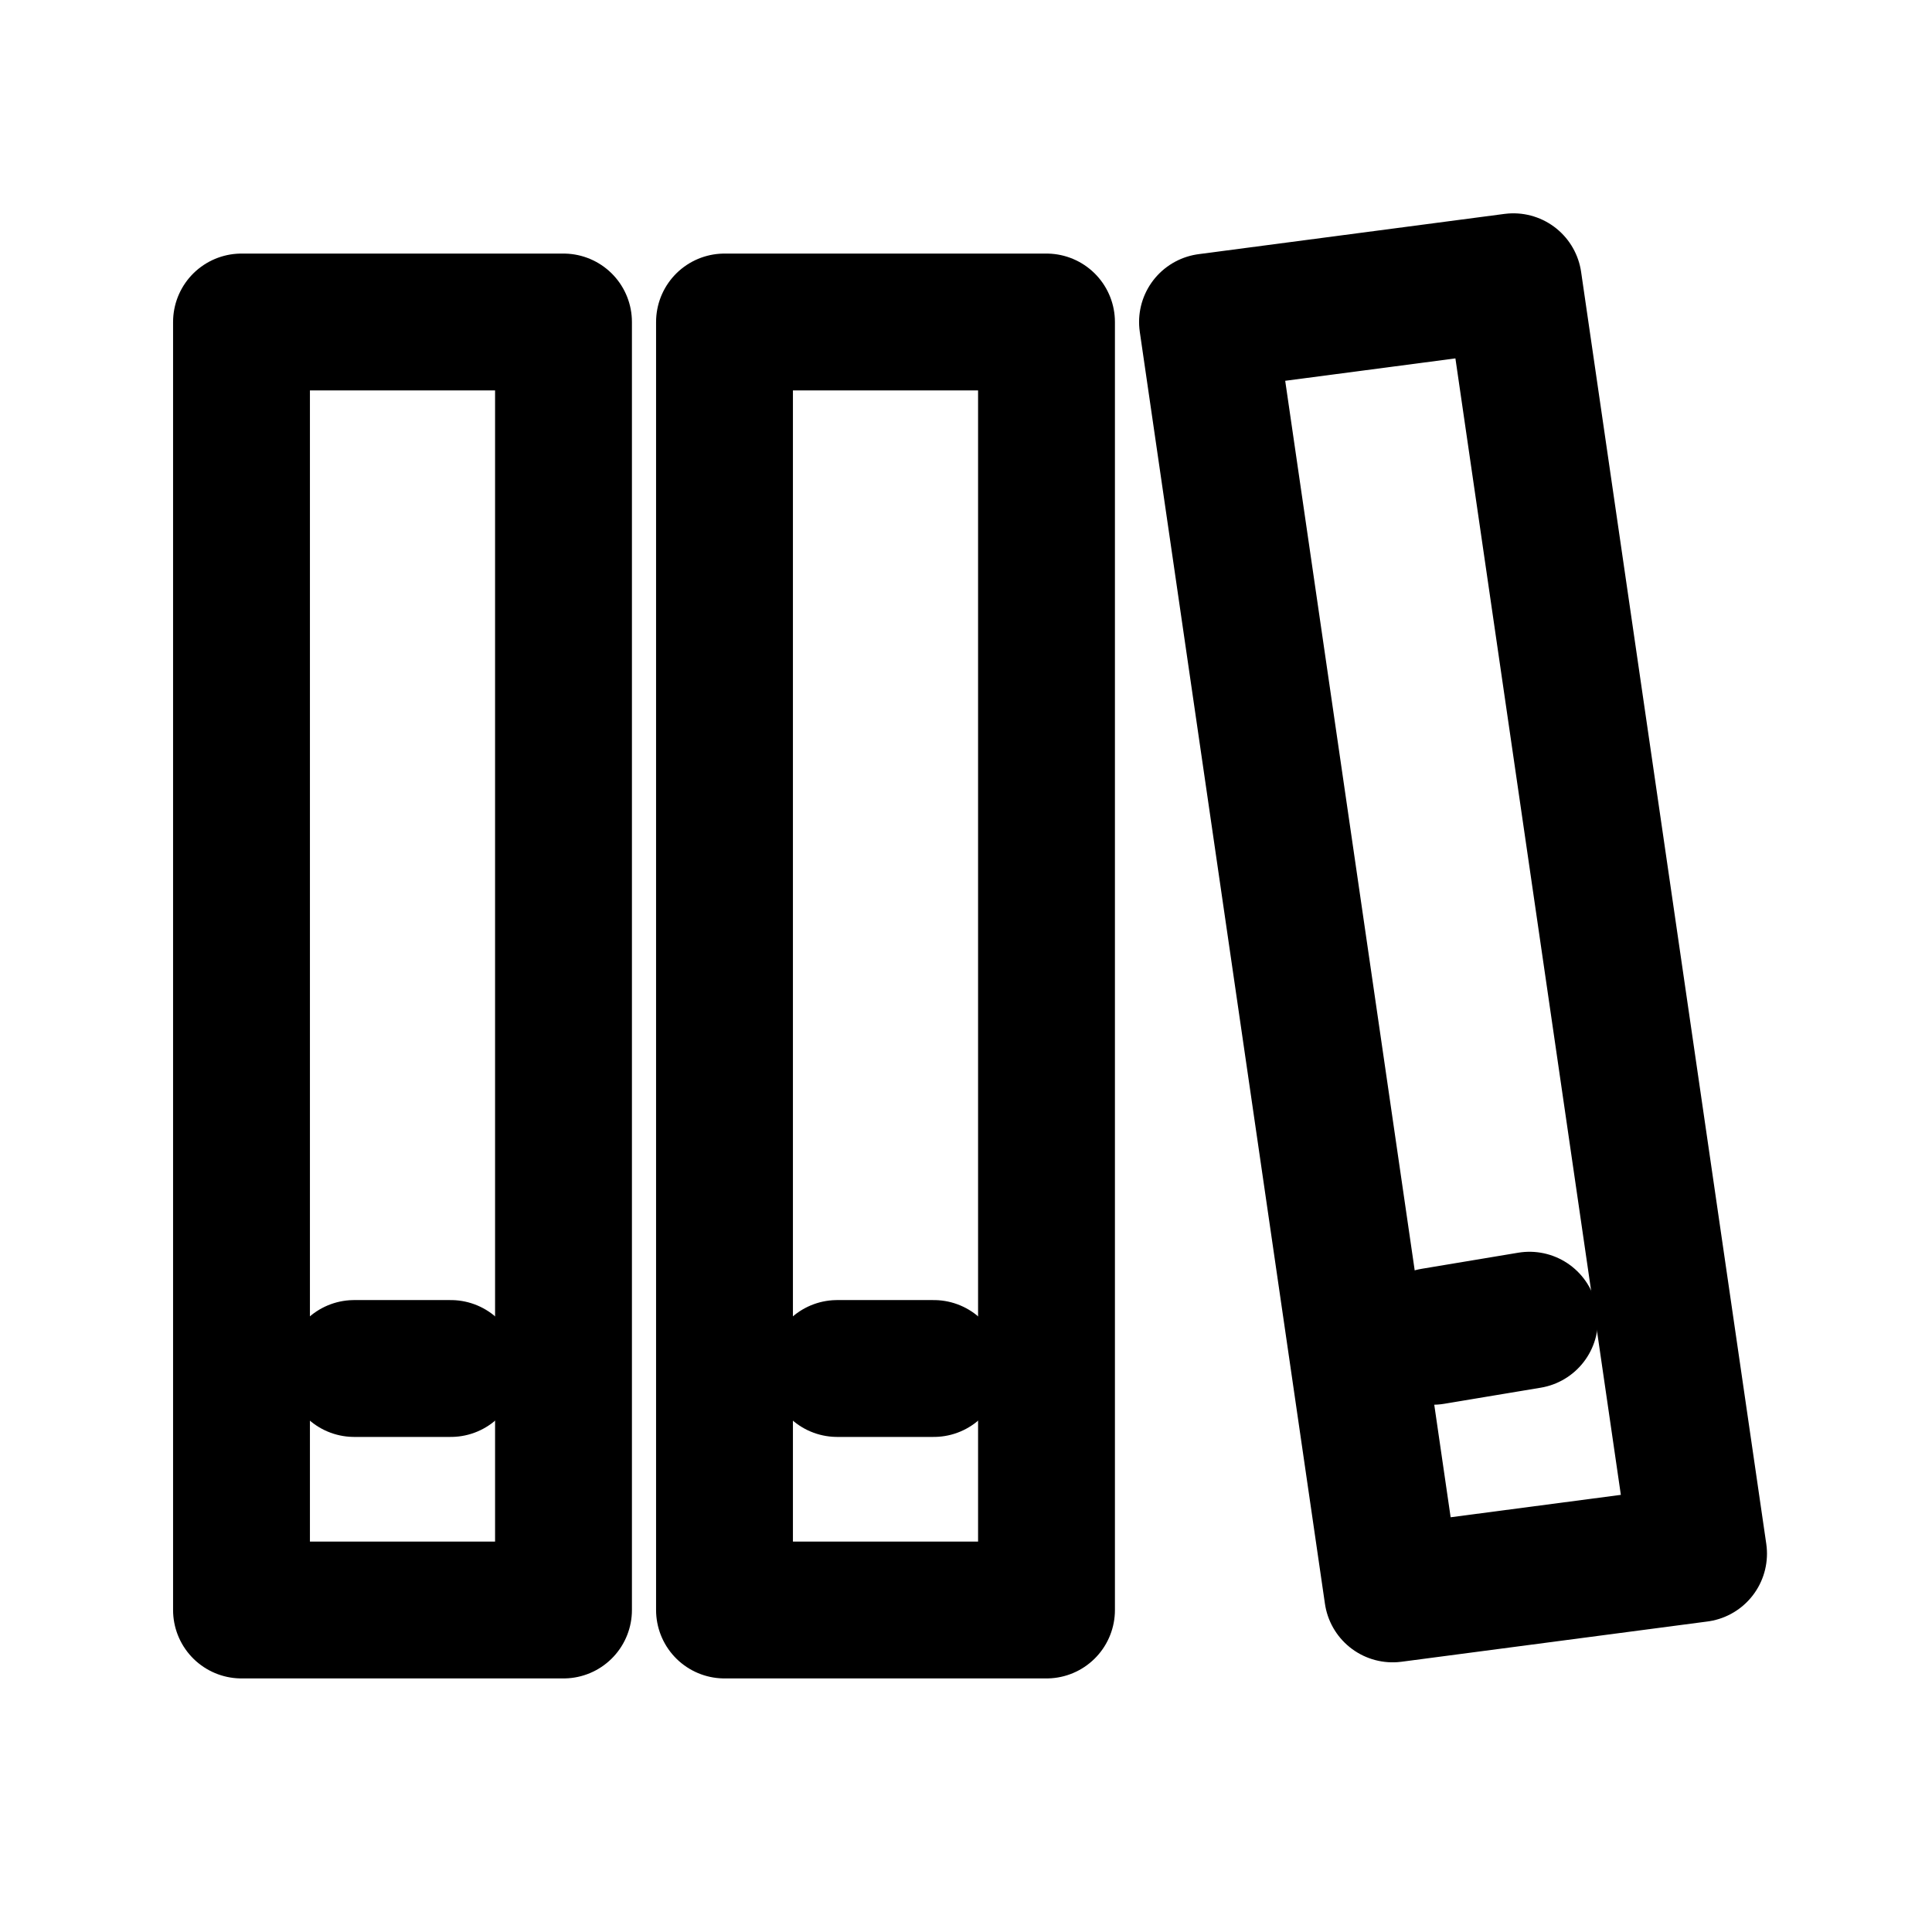
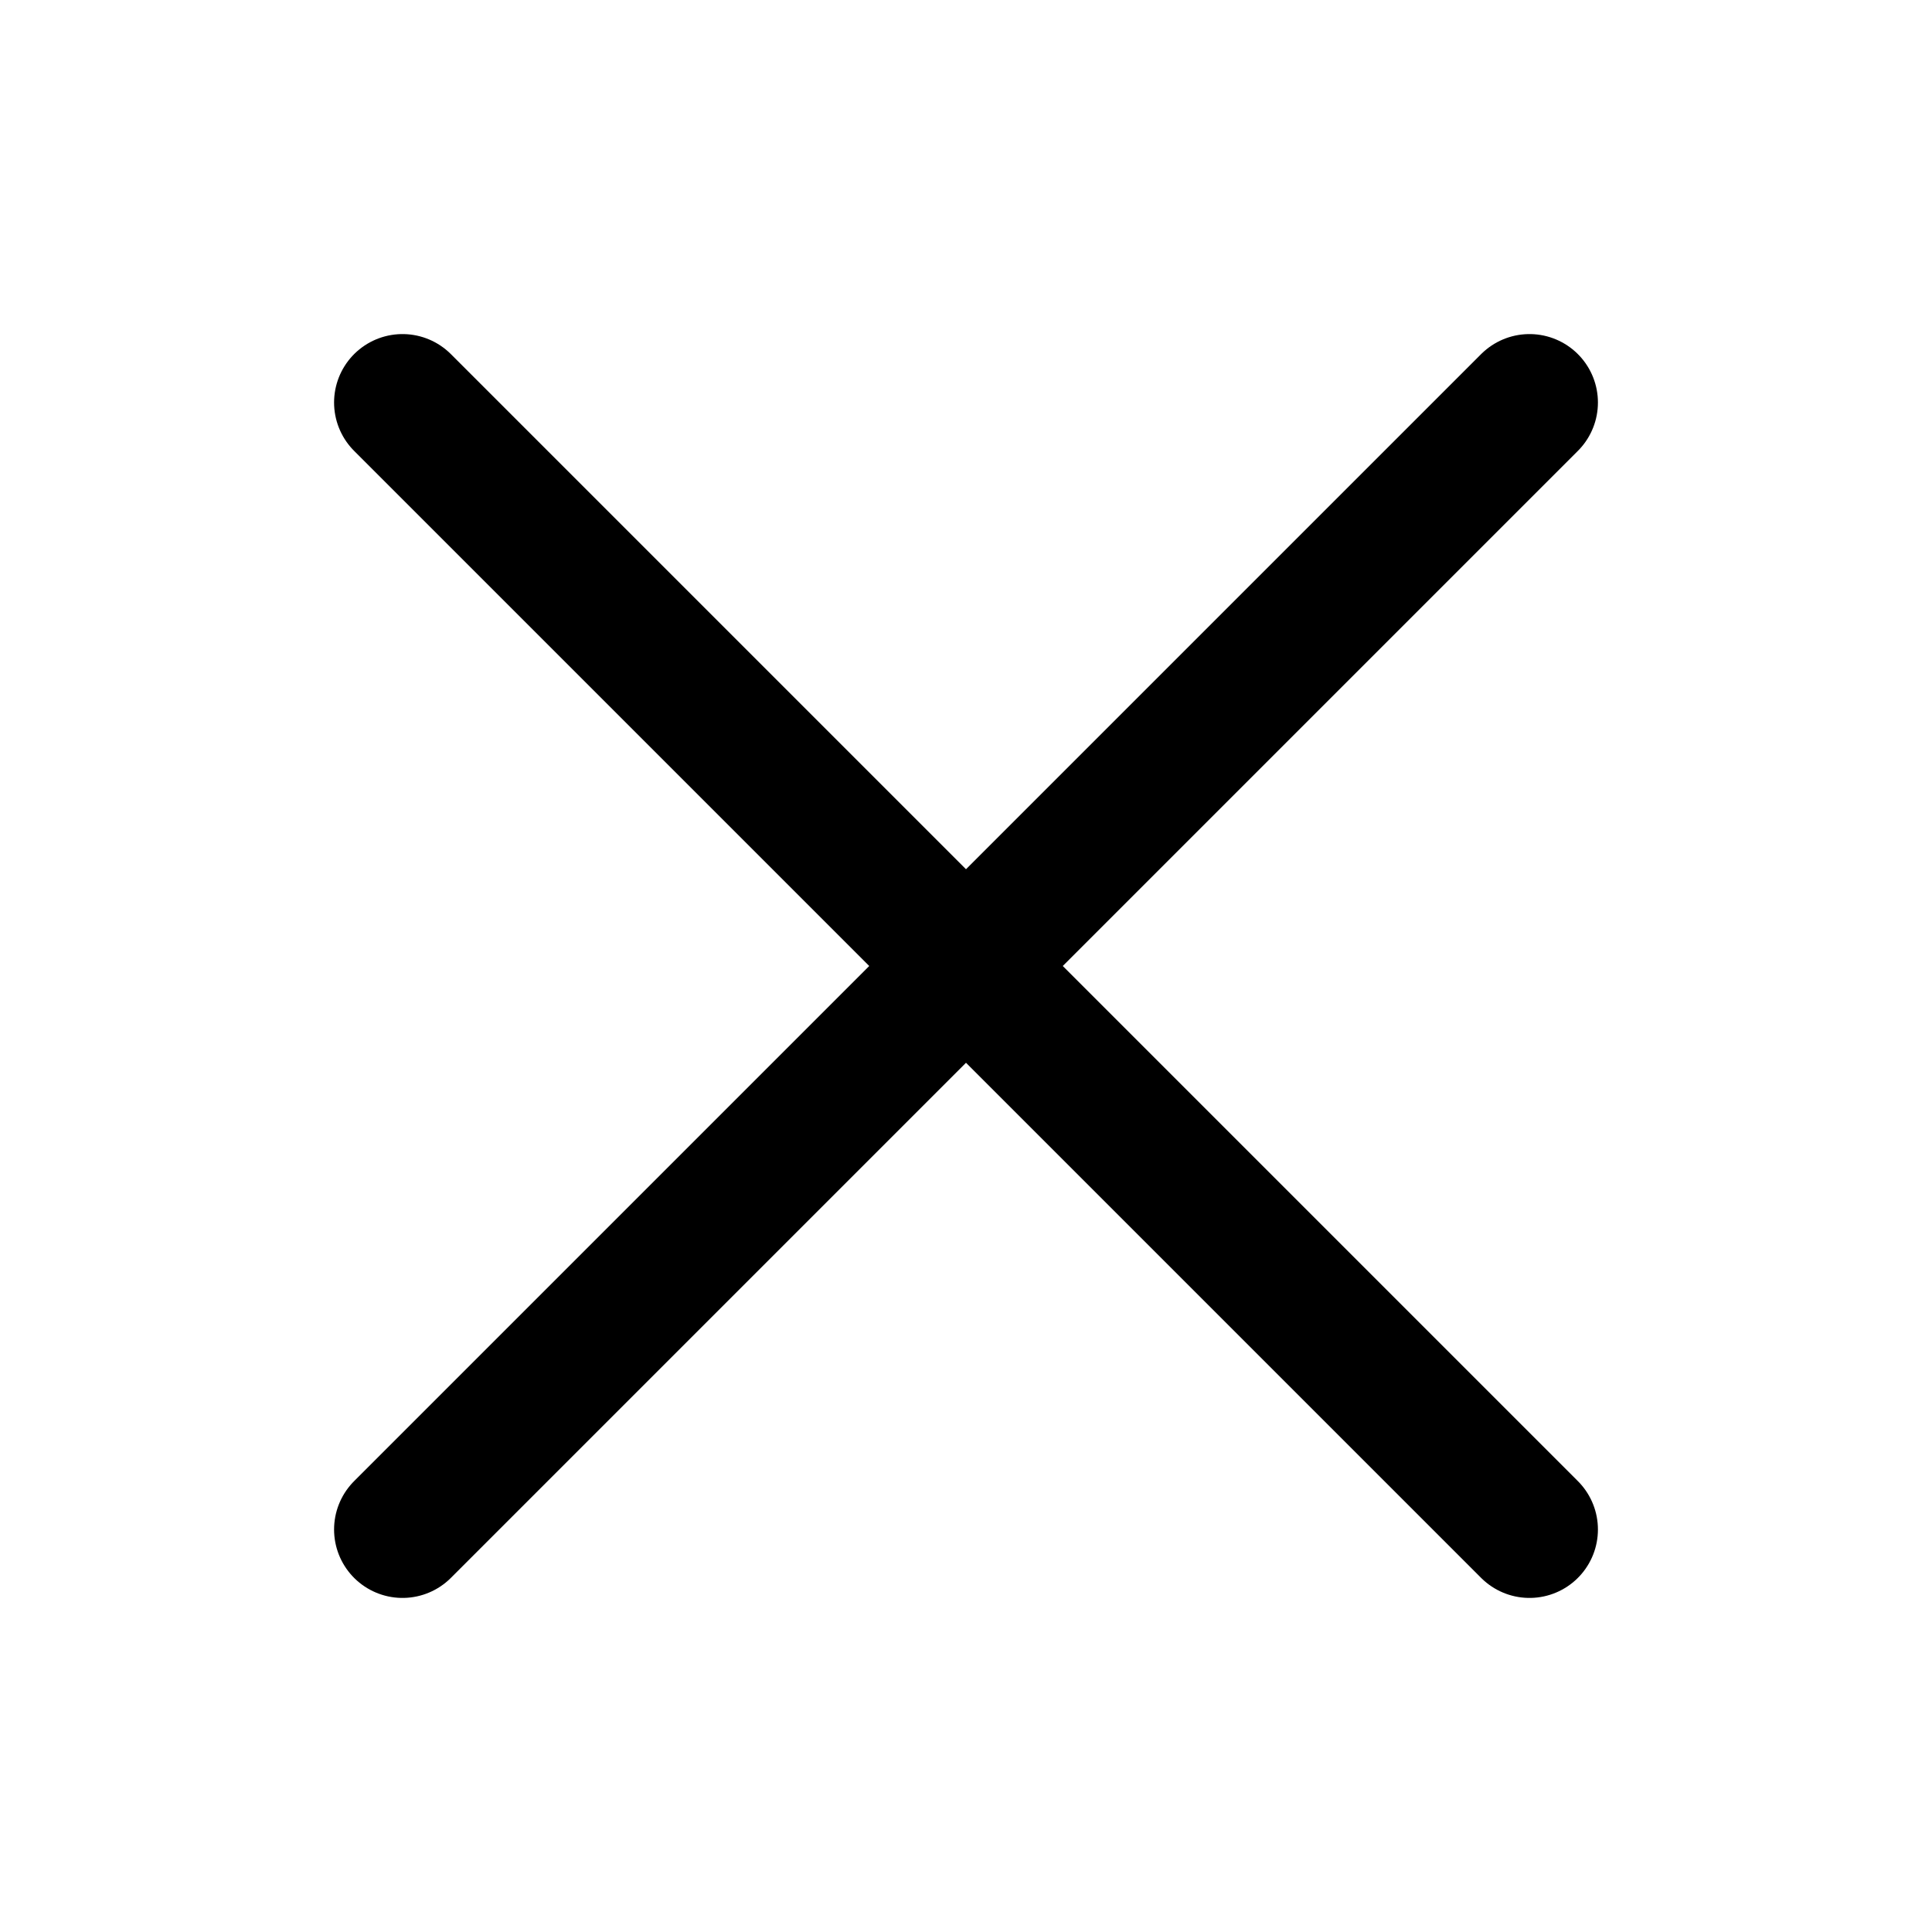
<svg xmlns="http://www.w3.org/2000/svg" viewBox="0 0 24 24" fill="none" stroke="currentColor" stroke-width="1.7" stroke-linecap="round" stroke-linejoin="round">
-   <path d="M3 4h4v16H3zM9 4h4v16H9zM15 4l3.8-.5 2.3 15.8-3.8.5z" />
-   <path d="M4.4 17h1.2M10.4 17h1.2M17.8 16.6l1.2-.2" />
+   <path d="m5 5 14 14M19 5 5 19" />
</svg>
